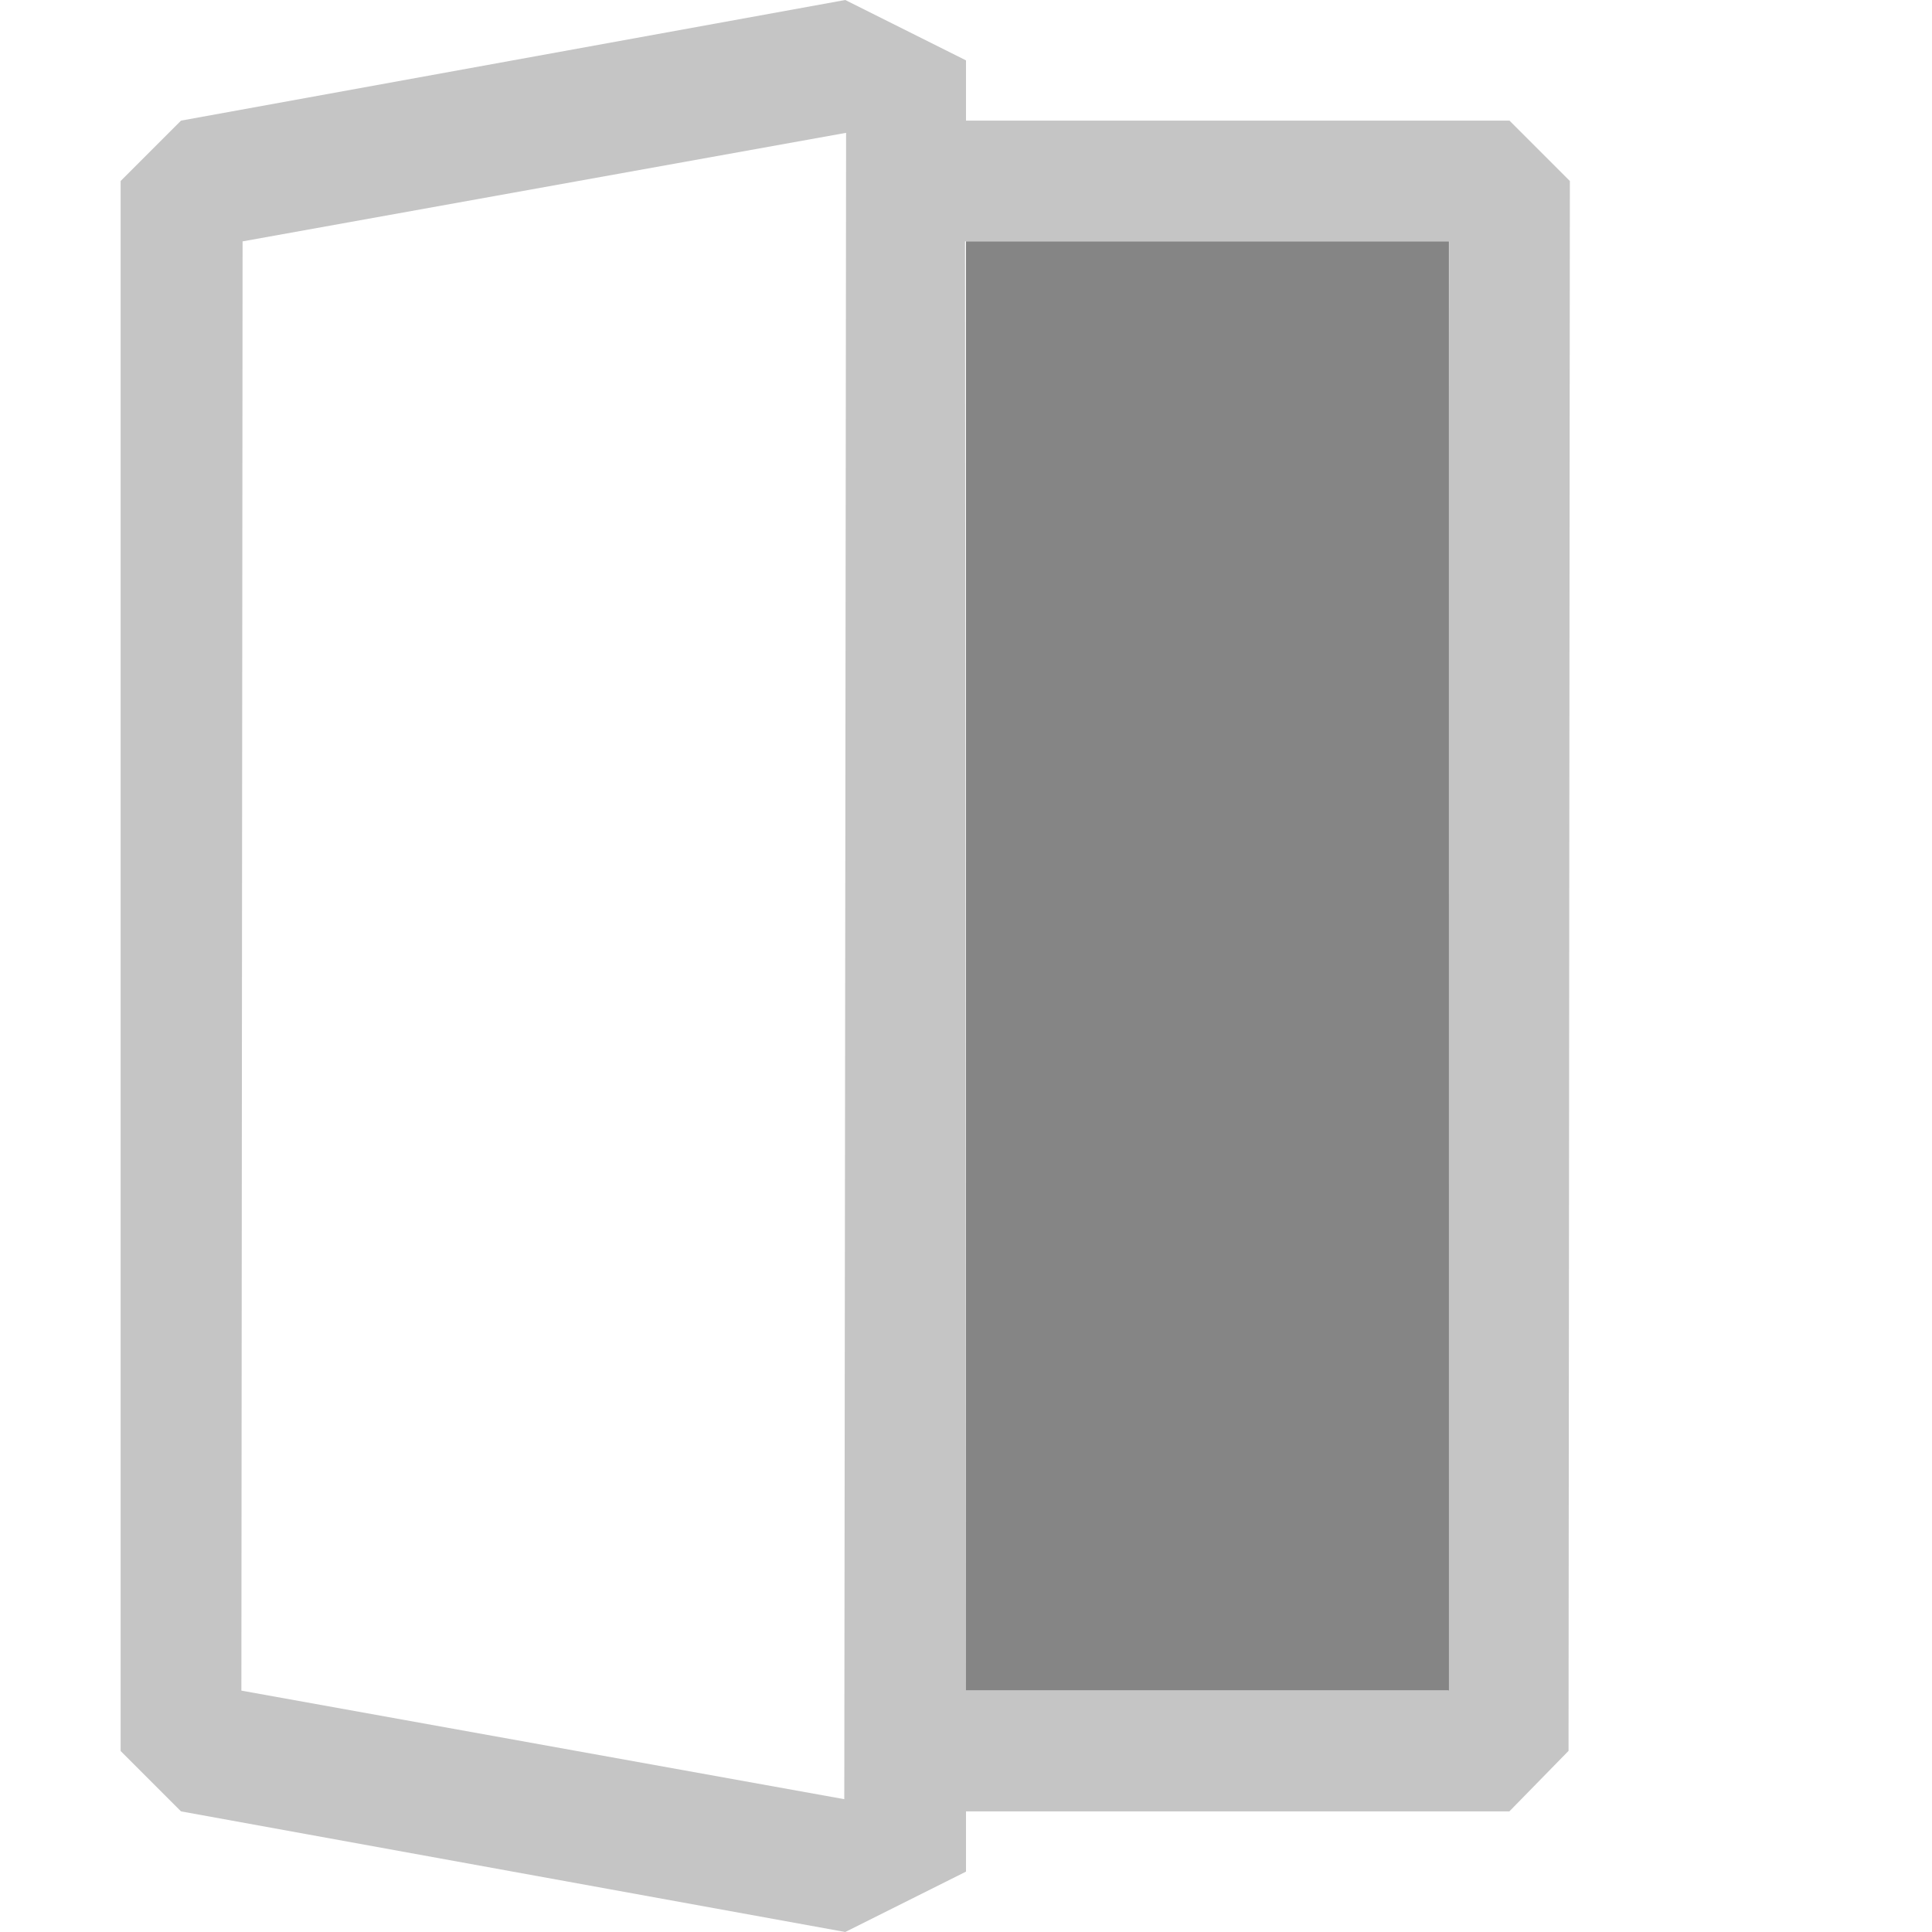
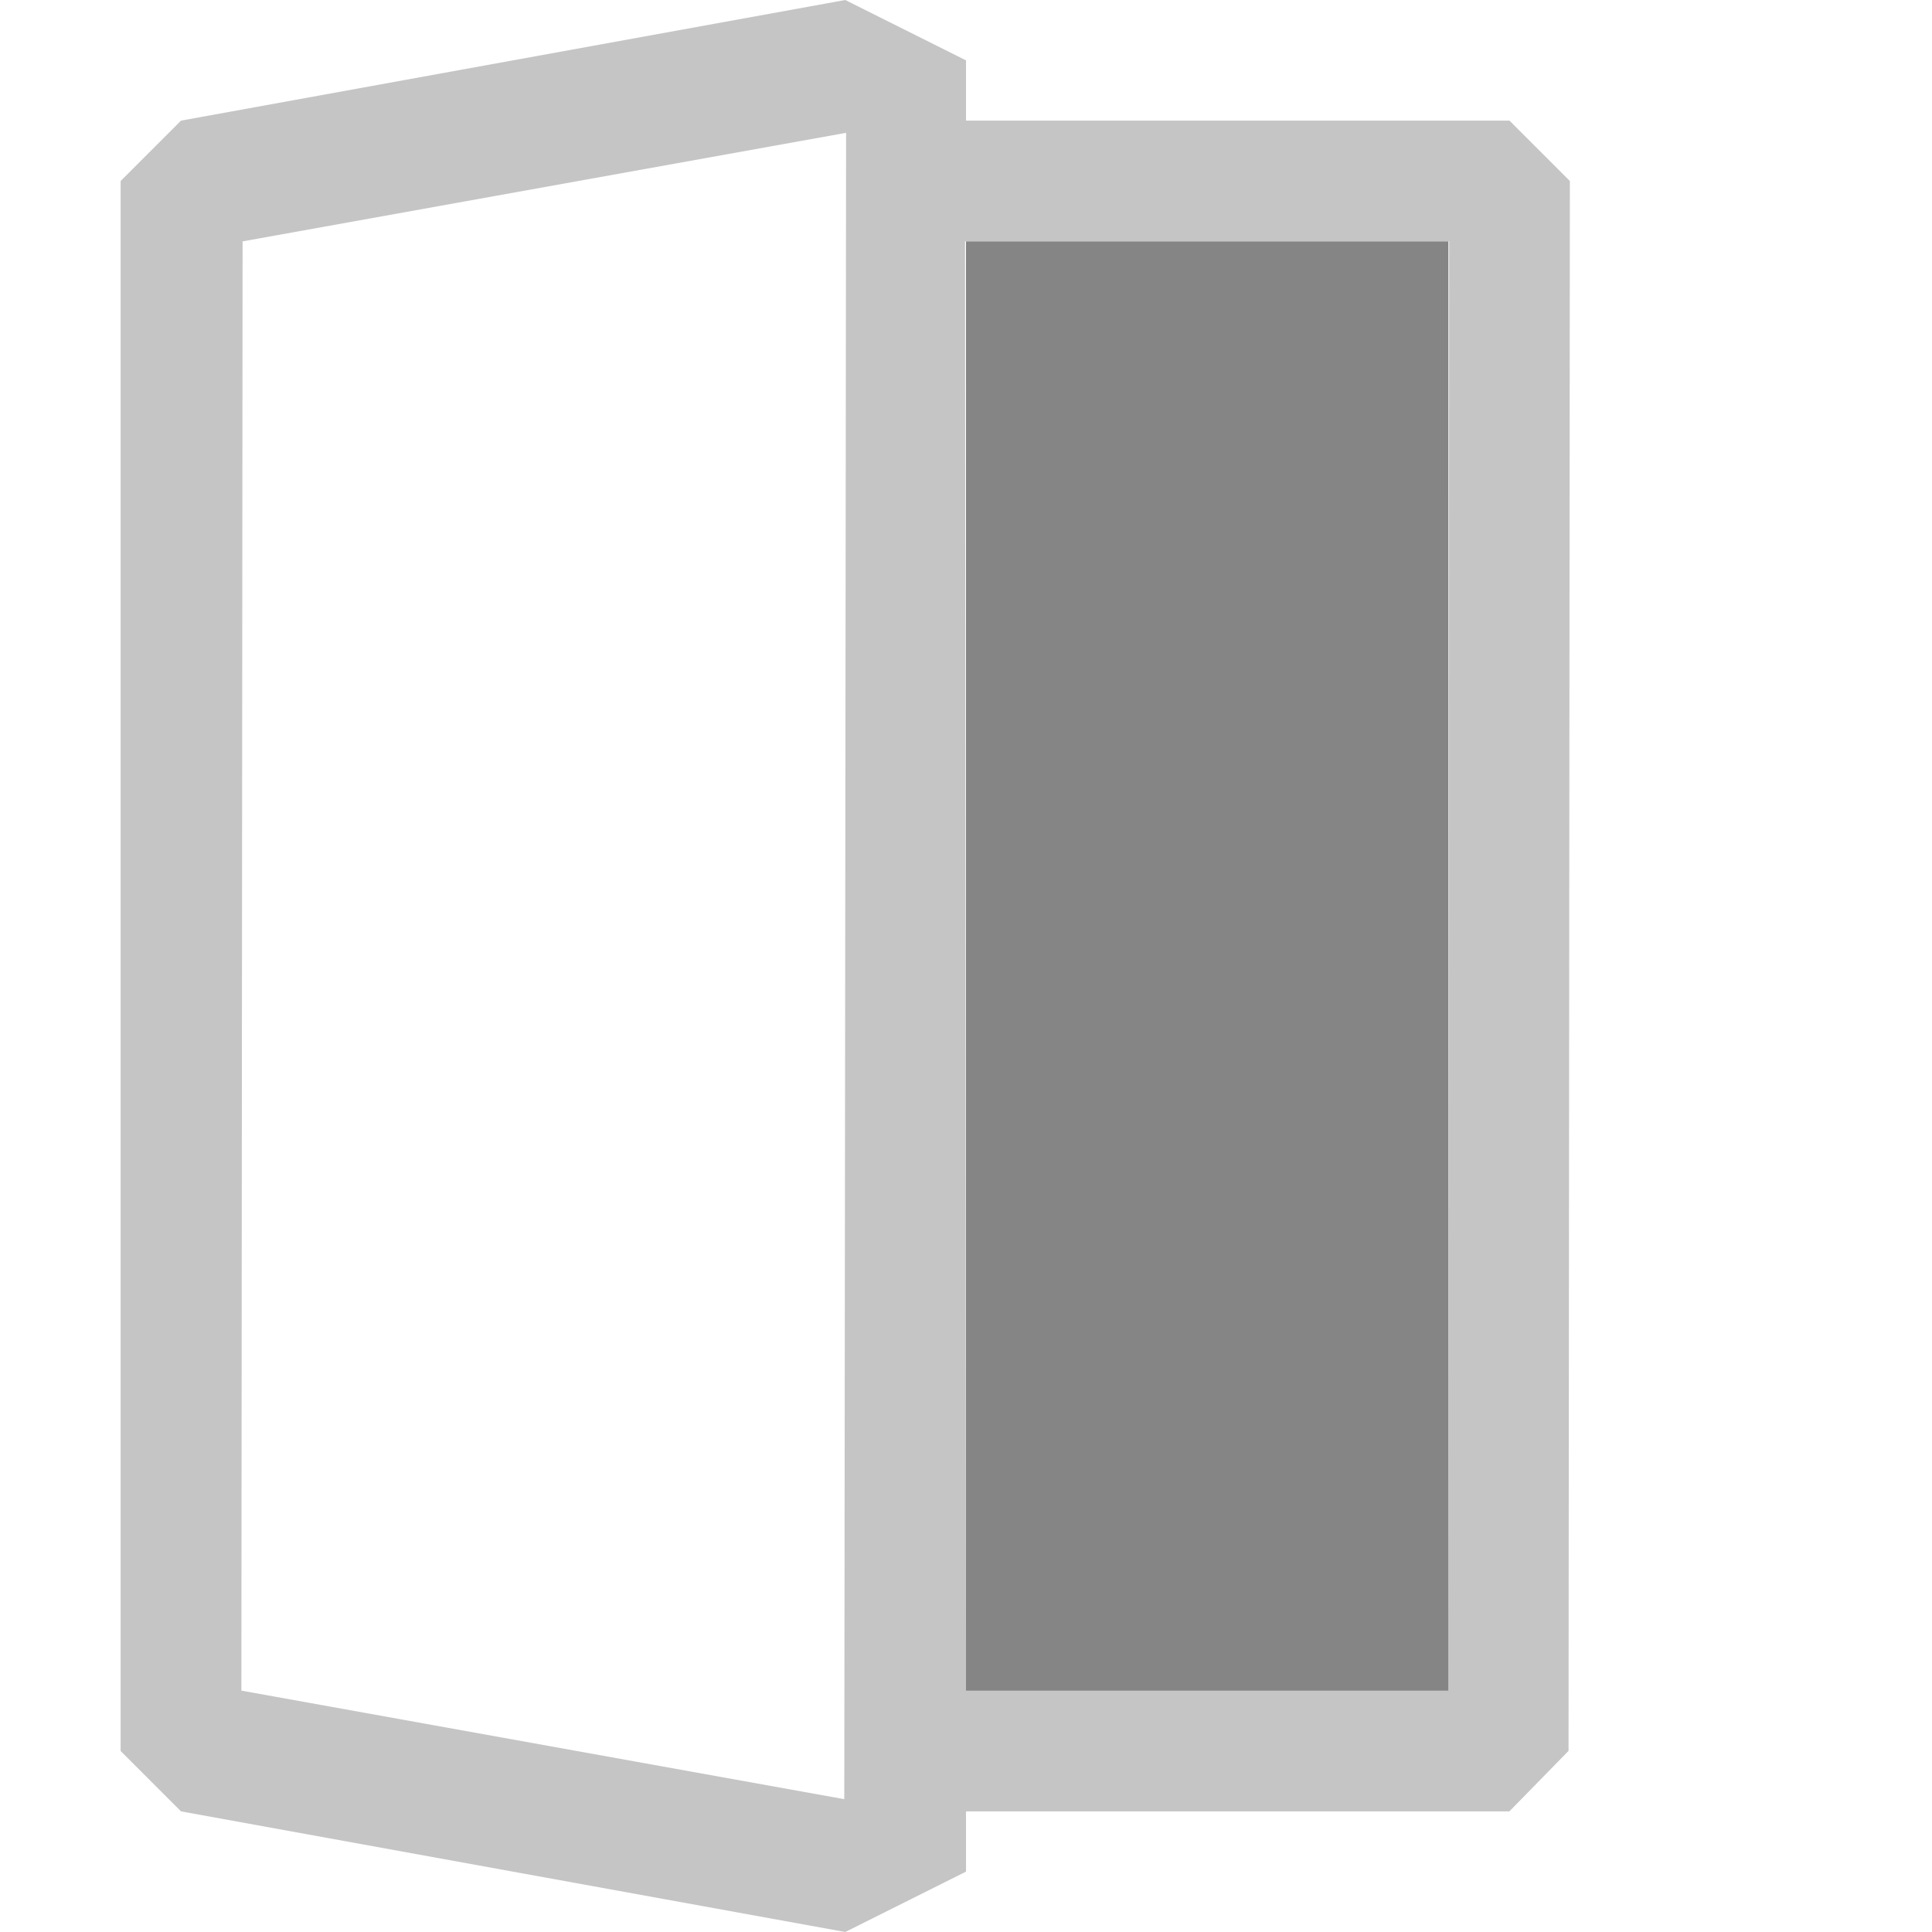
- <svg xmlns="http://www.w3.org/2000/svg" width="16px" height="16px" viewBox="0 0 16 16" version="1.1" xml:space="preserve" style="fill-rule:evenodd;clip-rule:evenodd;stroke-linejoin:round;stroke-miterlimit:2;">
-   <path d="M12.99,14.5L12.5,15.001L8,15.001L8,15.5L7,16L1.499,15.001L0.999,14.501L0.999,1.499L1.499,0.999L7,0L8,0.5L8,0.999L12.501,0.999L13.001,1.499L12.99,14.5ZM11.995,14.002L12.001,1.999L7.992,1.999L8,14.002L11.999,14.002L11.995,14.002ZM6.992,14.9L7.007,1.1L2.009,1.999L1.999,14.001L6.992,14.9Z" style="fill:rgb(197,197,197);" />
-   <g transform="matrix(1.99184,0,0,1,-11.9027,0)">
-     <rect x="9.992" y="1.999" width="2.008" height="12.001" style="fill:rgb(133,133,133);" />
-   </g>
+ <svg xmlns="http://www.w3.org/2000/svg" width="100%" height="100%" viewBox="0 0 16 16" version="1.1" xml:space="preserve" style="fill-rule:evenodd;clip-rule:evenodd;stroke-linejoin:round;stroke-miterlimit:2;">
+   <path d="M12.99,14.5L12.5,15.001L8,15.001L8,15.5L7,16L1.499,15.001L0.999,14.501L0.999,1.499L1.499,0.999L7,0L8,0.5L8,0.999L12.501,0.999L13.001,1.499L12.99,14.5ZM11.995,14.002L12.001,1.999L7.992,1.999L8,14.002L11.995,14.002ZM6.992,14.9L7.007,1.1L2.009,1.999L1.999,14.001L6.992,14.9Z" style="fill:rgb(197,197,197);" />
+   <rect x="8" y="1.999" width="3.995" height="12.003" style="fill:rgb(133,133,133)" />
</svg>
